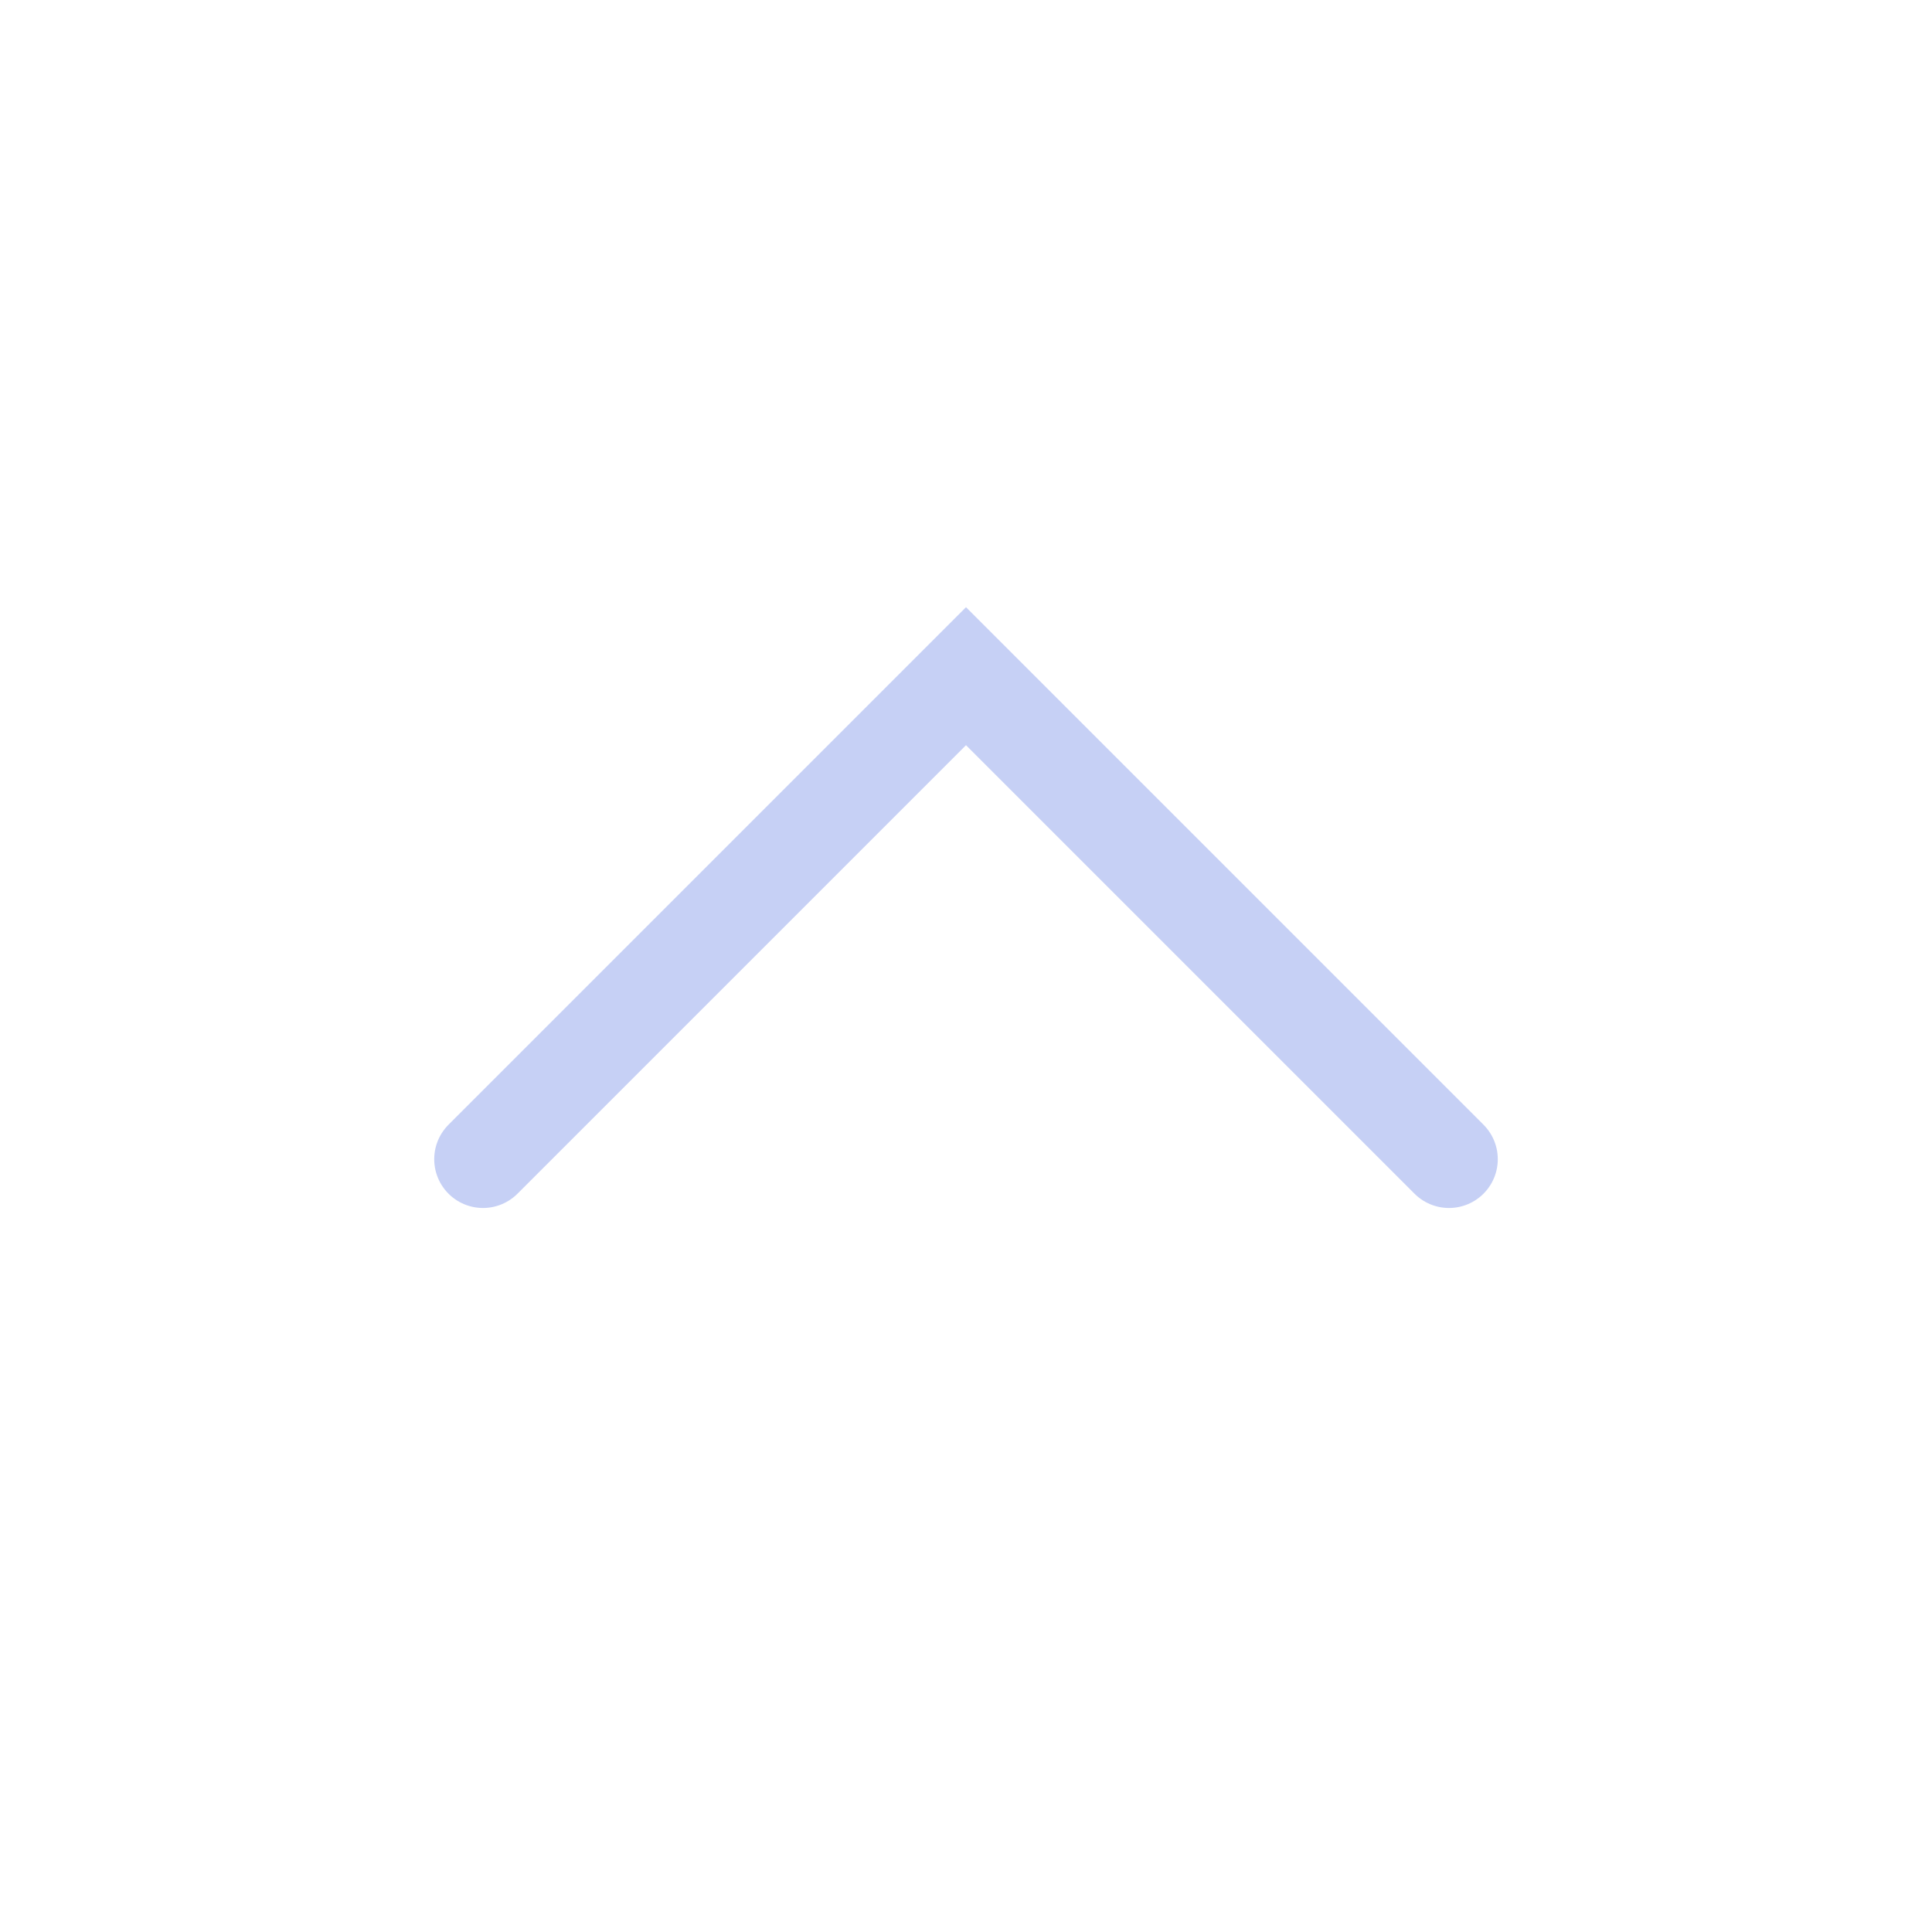
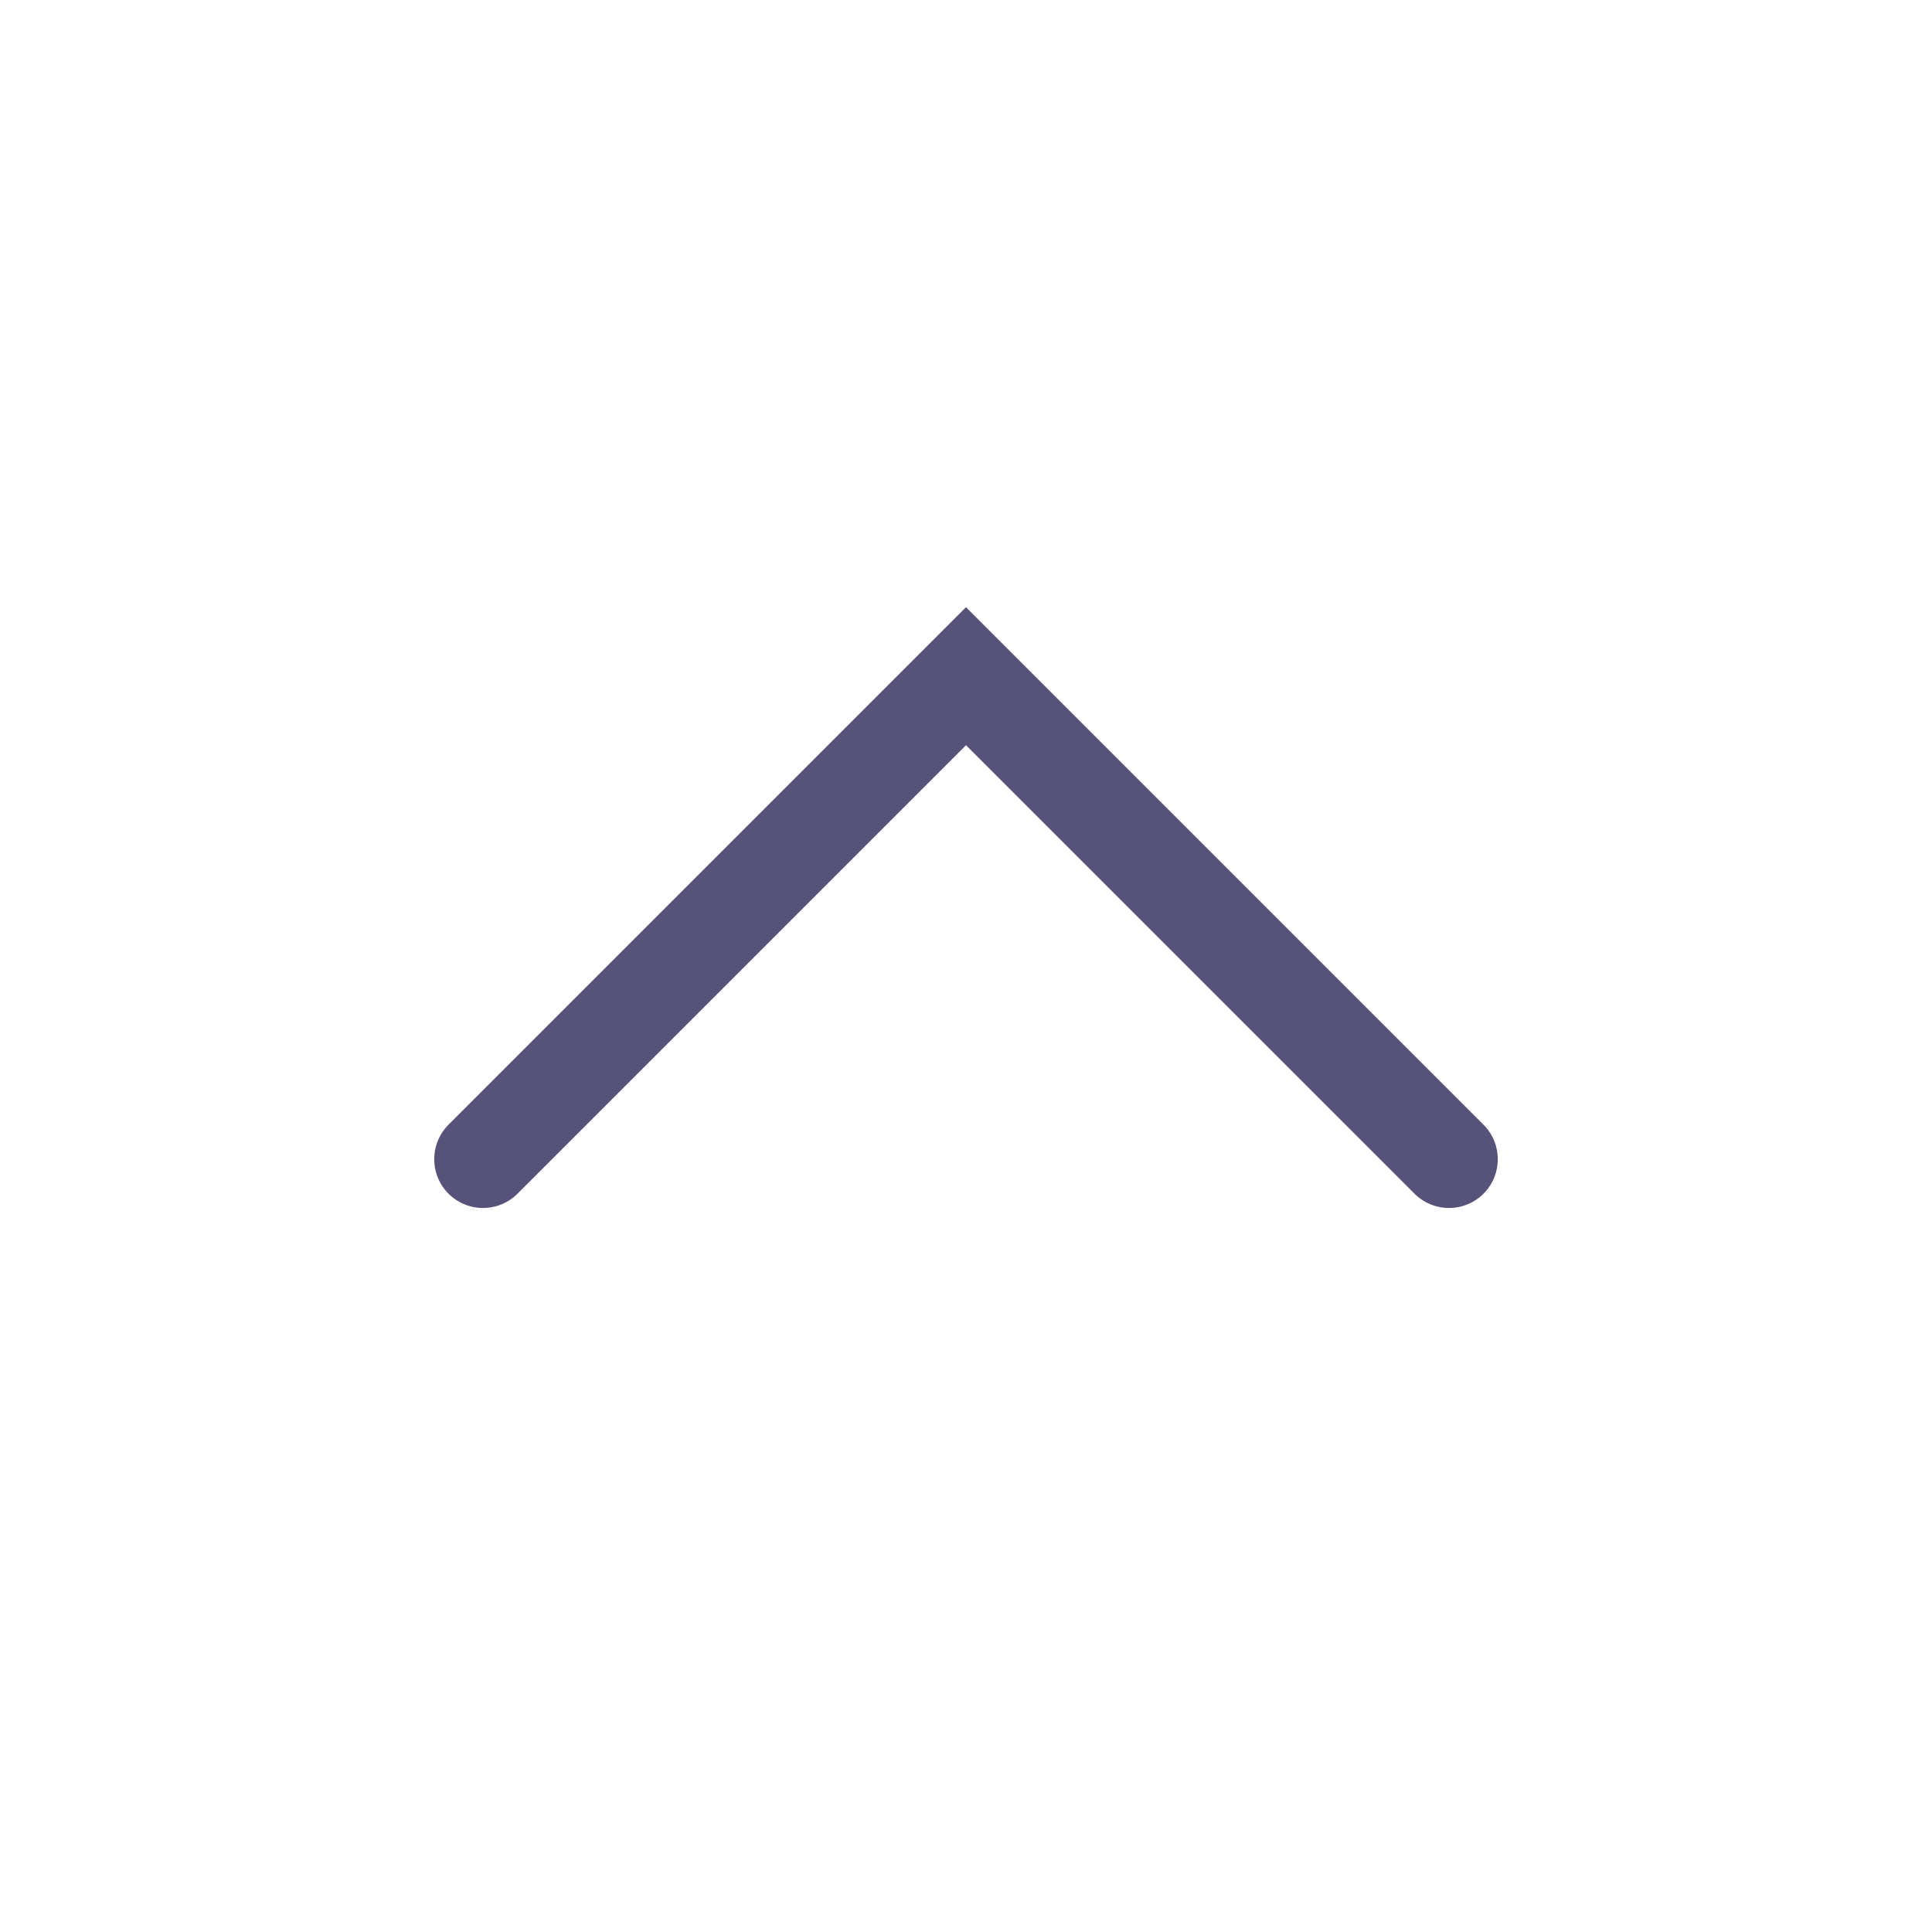
<svg xmlns="http://www.w3.org/2000/svg" viewBox="0 0 50 50" version="1.2" baseProfile="tiny">
  <defs>
</defs>
  <g fill="none" stroke="black" stroke-width="1" fill-rule="evenodd" stroke-linecap="square" stroke-linejoin="bevel">
-     <g fill="none" stroke="#c6d0f5" stroke-opacity="1" stroke-width="1.01" stroke-linecap="round" stroke-linejoin="miter" stroke-miterlimit="2" transform="matrix(2.5,0,0,2.5,2.5,2.5)" font-family="Noto Sans" font-size="10" font-weight="400" font-style="normal">
+     <g fill="none" stroke="#575279" stroke-opacity="1" stroke-width="1.01" stroke-linecap="round" stroke-linejoin="miter" stroke-miterlimit="2" transform="matrix(2.5,0,0,2.5,2.5,2.5)" font-family="Noto Sans" font-size="10" font-weight="400" font-style="normal">
      <polyline fill="none" vector-effect="none" points="4,11 9,6 14,11 " />
    </g>
    <g fill="none" stroke="#000000" stroke-opacity="1" stroke-width="1" stroke-linecap="square" stroke-linejoin="bevel" transform="matrix(1,0,0,1,0,0)" font-family="Noto Sans" font-size="10" font-weight="400" font-style="normal">
</g>
  </g>
</svg>
